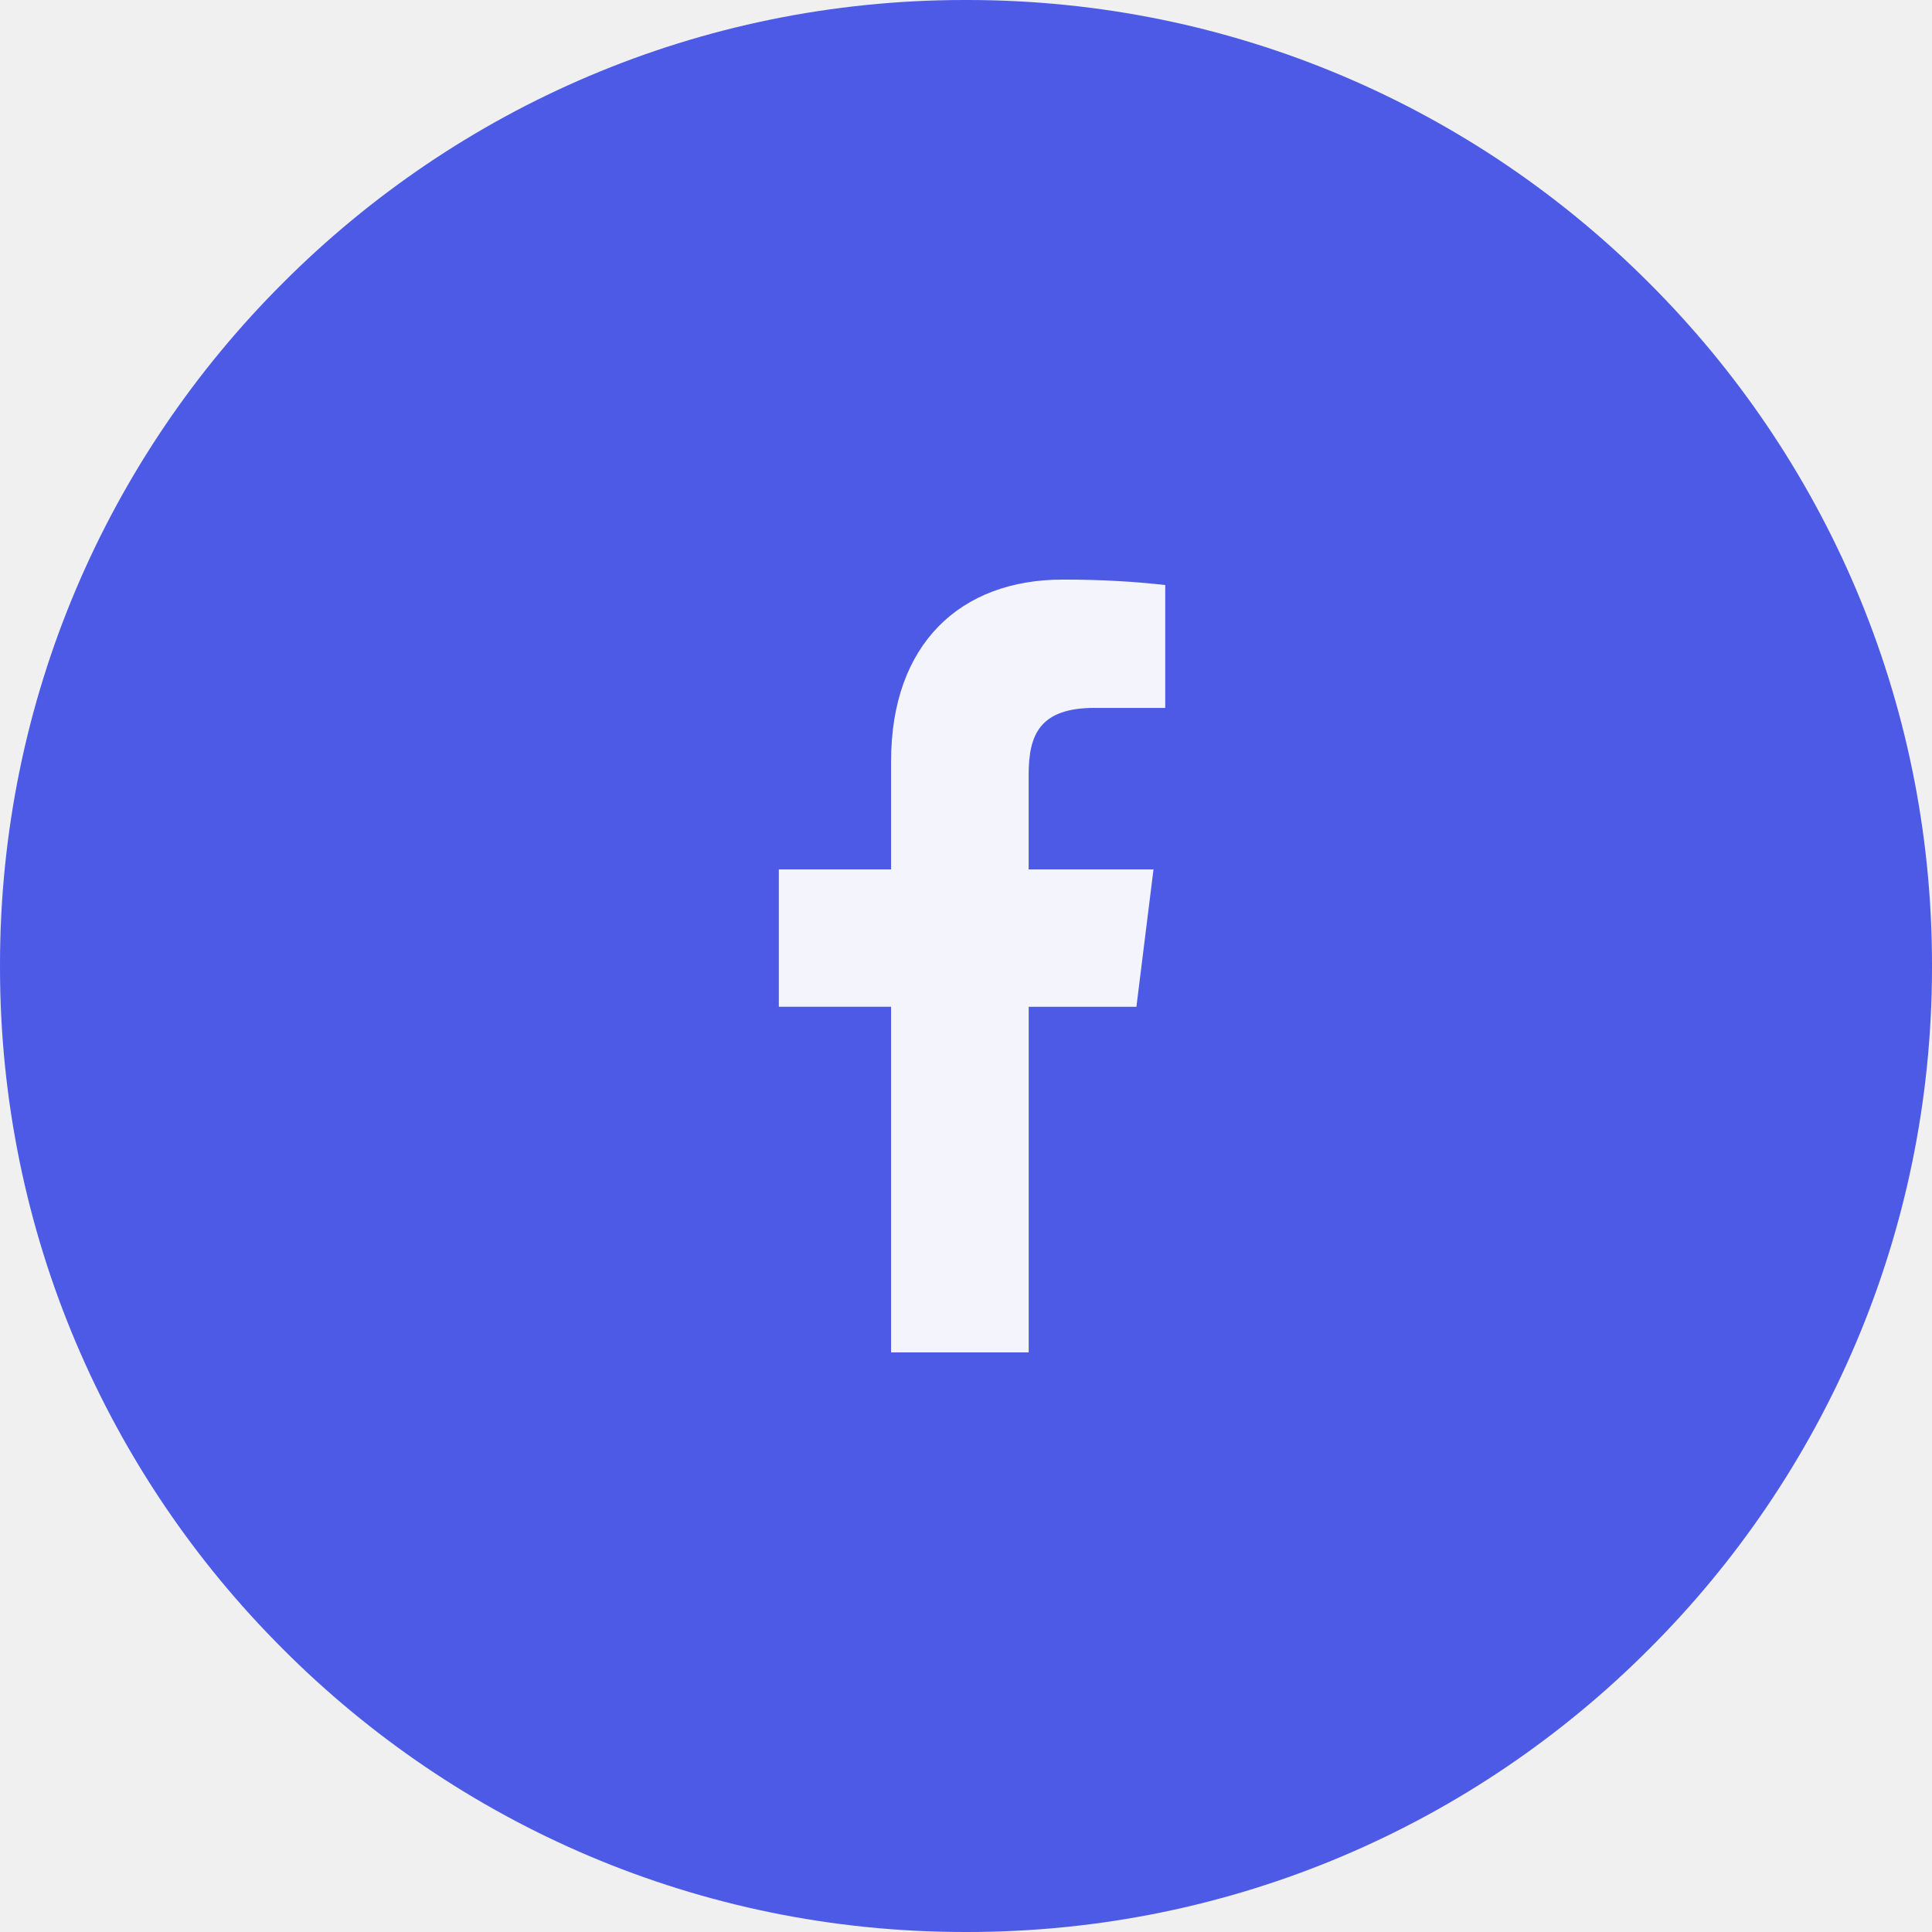
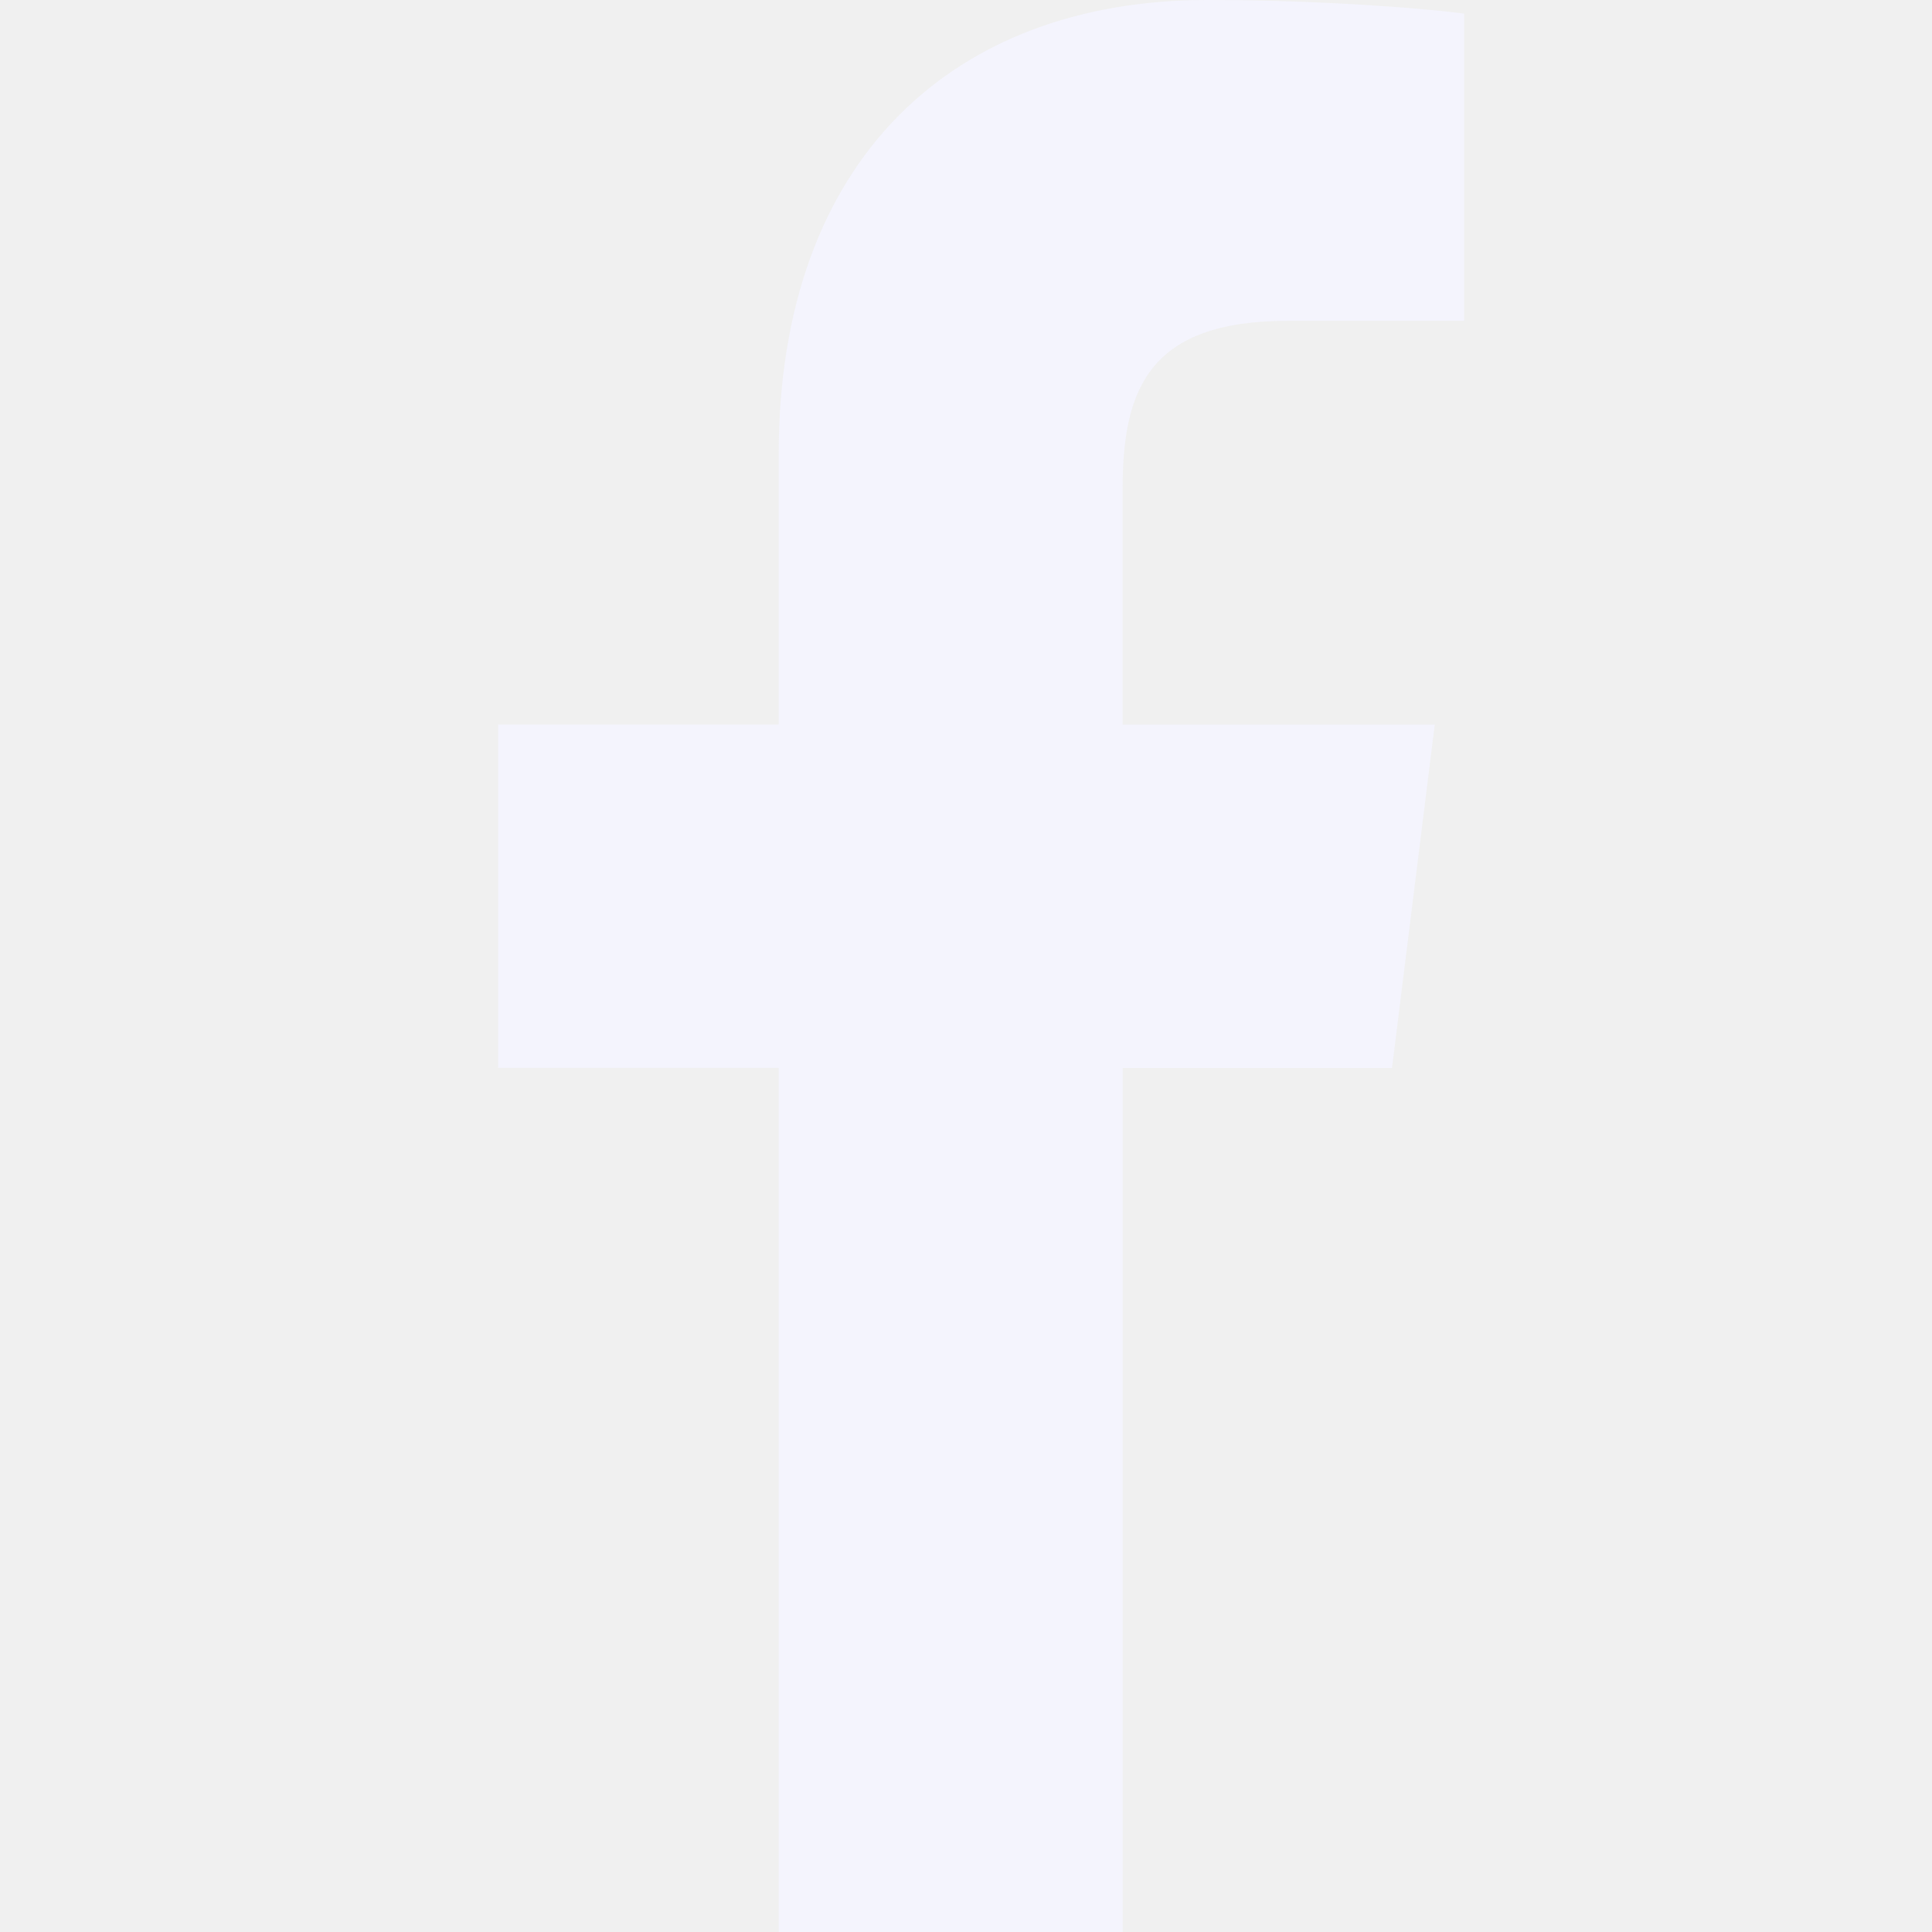
- <svg xmlns="http://www.w3.org/2000/svg" version="1.1" width="1024" height="1024" viewBox="0 0 1024 1024">
-   <g id="icomoon-ignore">
- </g>
-   <path fill="#4d5ae5" d="M1024 512c0 0.197 0 0.429 0 0.661 0 141.176-57.319 268.965-149.955 361.363l-0.010 0.010c-92.409 92.646-220.198 149.965-361.374 149.965-0.232 0-0.465 0-0.697 0h0.036c-0.197 0-0.429 0-0.661 0-141.176 0-268.965-57.319-361.363-149.955l-0.010-0.010c-92.646-92.413-149.965-220.205-149.965-361.385 0-0.229 0-0.457 0-0.686v0.035c0-0.197 0-0.429 0-0.661 0-141.176 57.319-268.965 149.955-361.363l0.010-0.010c92.413-92.646 220.205-149.965 361.385-149.965 0.229 0 0.457 0 0.686 0h-0.035c0.197 0 0.429 0 0.661 0 141.176 0 268.965 57.319 361.363 149.955l0.010 0.010c92.646 92.409 149.965 220.198 149.965 361.374 0 0.232 0 0.465 0 0.697v-0.036z" />
-   <path fill="#f4f4fd" d="M580.224 375.219h37.376v-65.126c-15.839-1.844-34.19-2.896-52.786-2.896-0.595 0-1.189 0.001-1.783 0.003h0.092c-53.914 0-90.829 33.92-90.829 96.256v57.344h-59.494v72.806h59.494v183.194h72.934v-183.168h57.088l9.062-72.832h-66.176v-50.176c0.026-21.043 5.683-35.43 35.021-35.43z" />
+ <svg xmlns="http://www.w3.org/2000/svg" width="16" height="16" viewBox="0 0 16 16" fill="none">
+   <g clip-path="url(#clip0_726800_273)">
+     <path d="M10.665 2.657H12.125V0.113C11.873 0.078 11.007 -6.10352e-05 9.997 -6.10352e-05C7.891 -6.10352e-05 6.449 1.325 6.449 3.759V6H4.125V8.844H6.449V16H9.298V8.845H11.528L11.882 6.001H9.297V4.041C9.298 3.219 9.519 2.657 10.665 2.657Z" fill="#F4F4FD" />
+   </g>
+   <defs>
+     <clipPath id="clip0_726800_273">
+       <rect width="16" height="16" fill="white" />
+     </clipPath>
+   </defs>
</svg>
